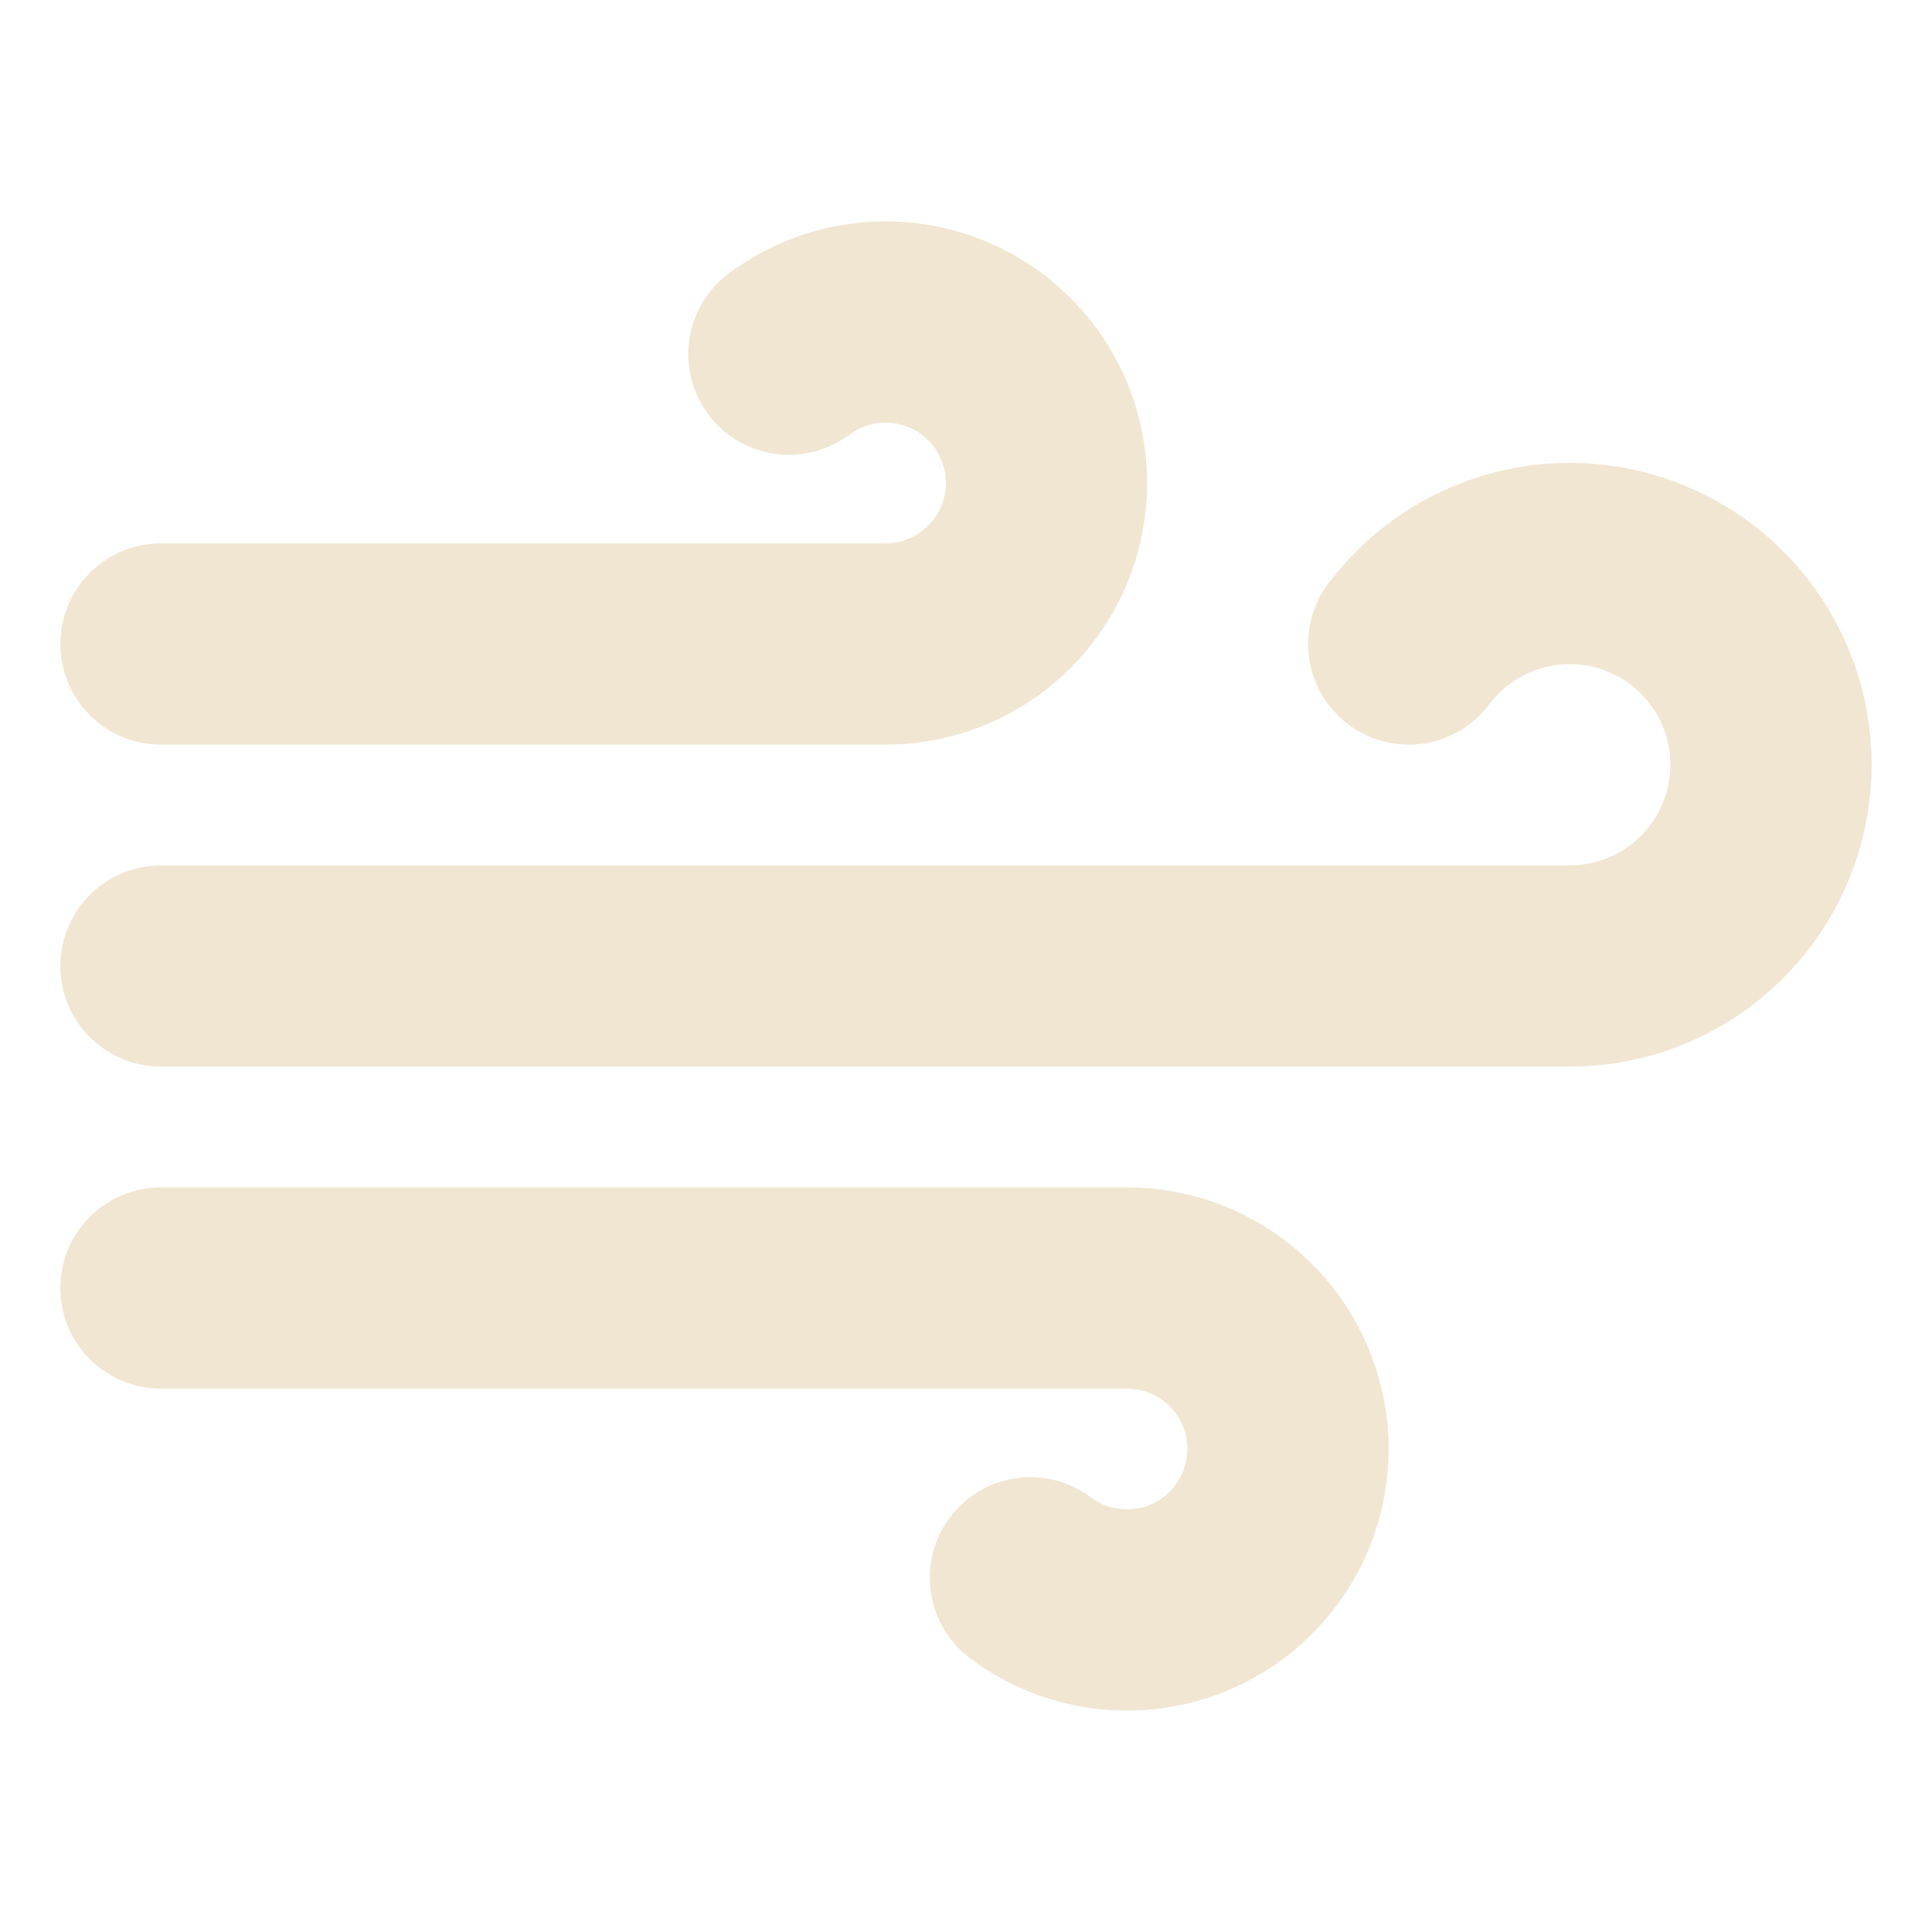
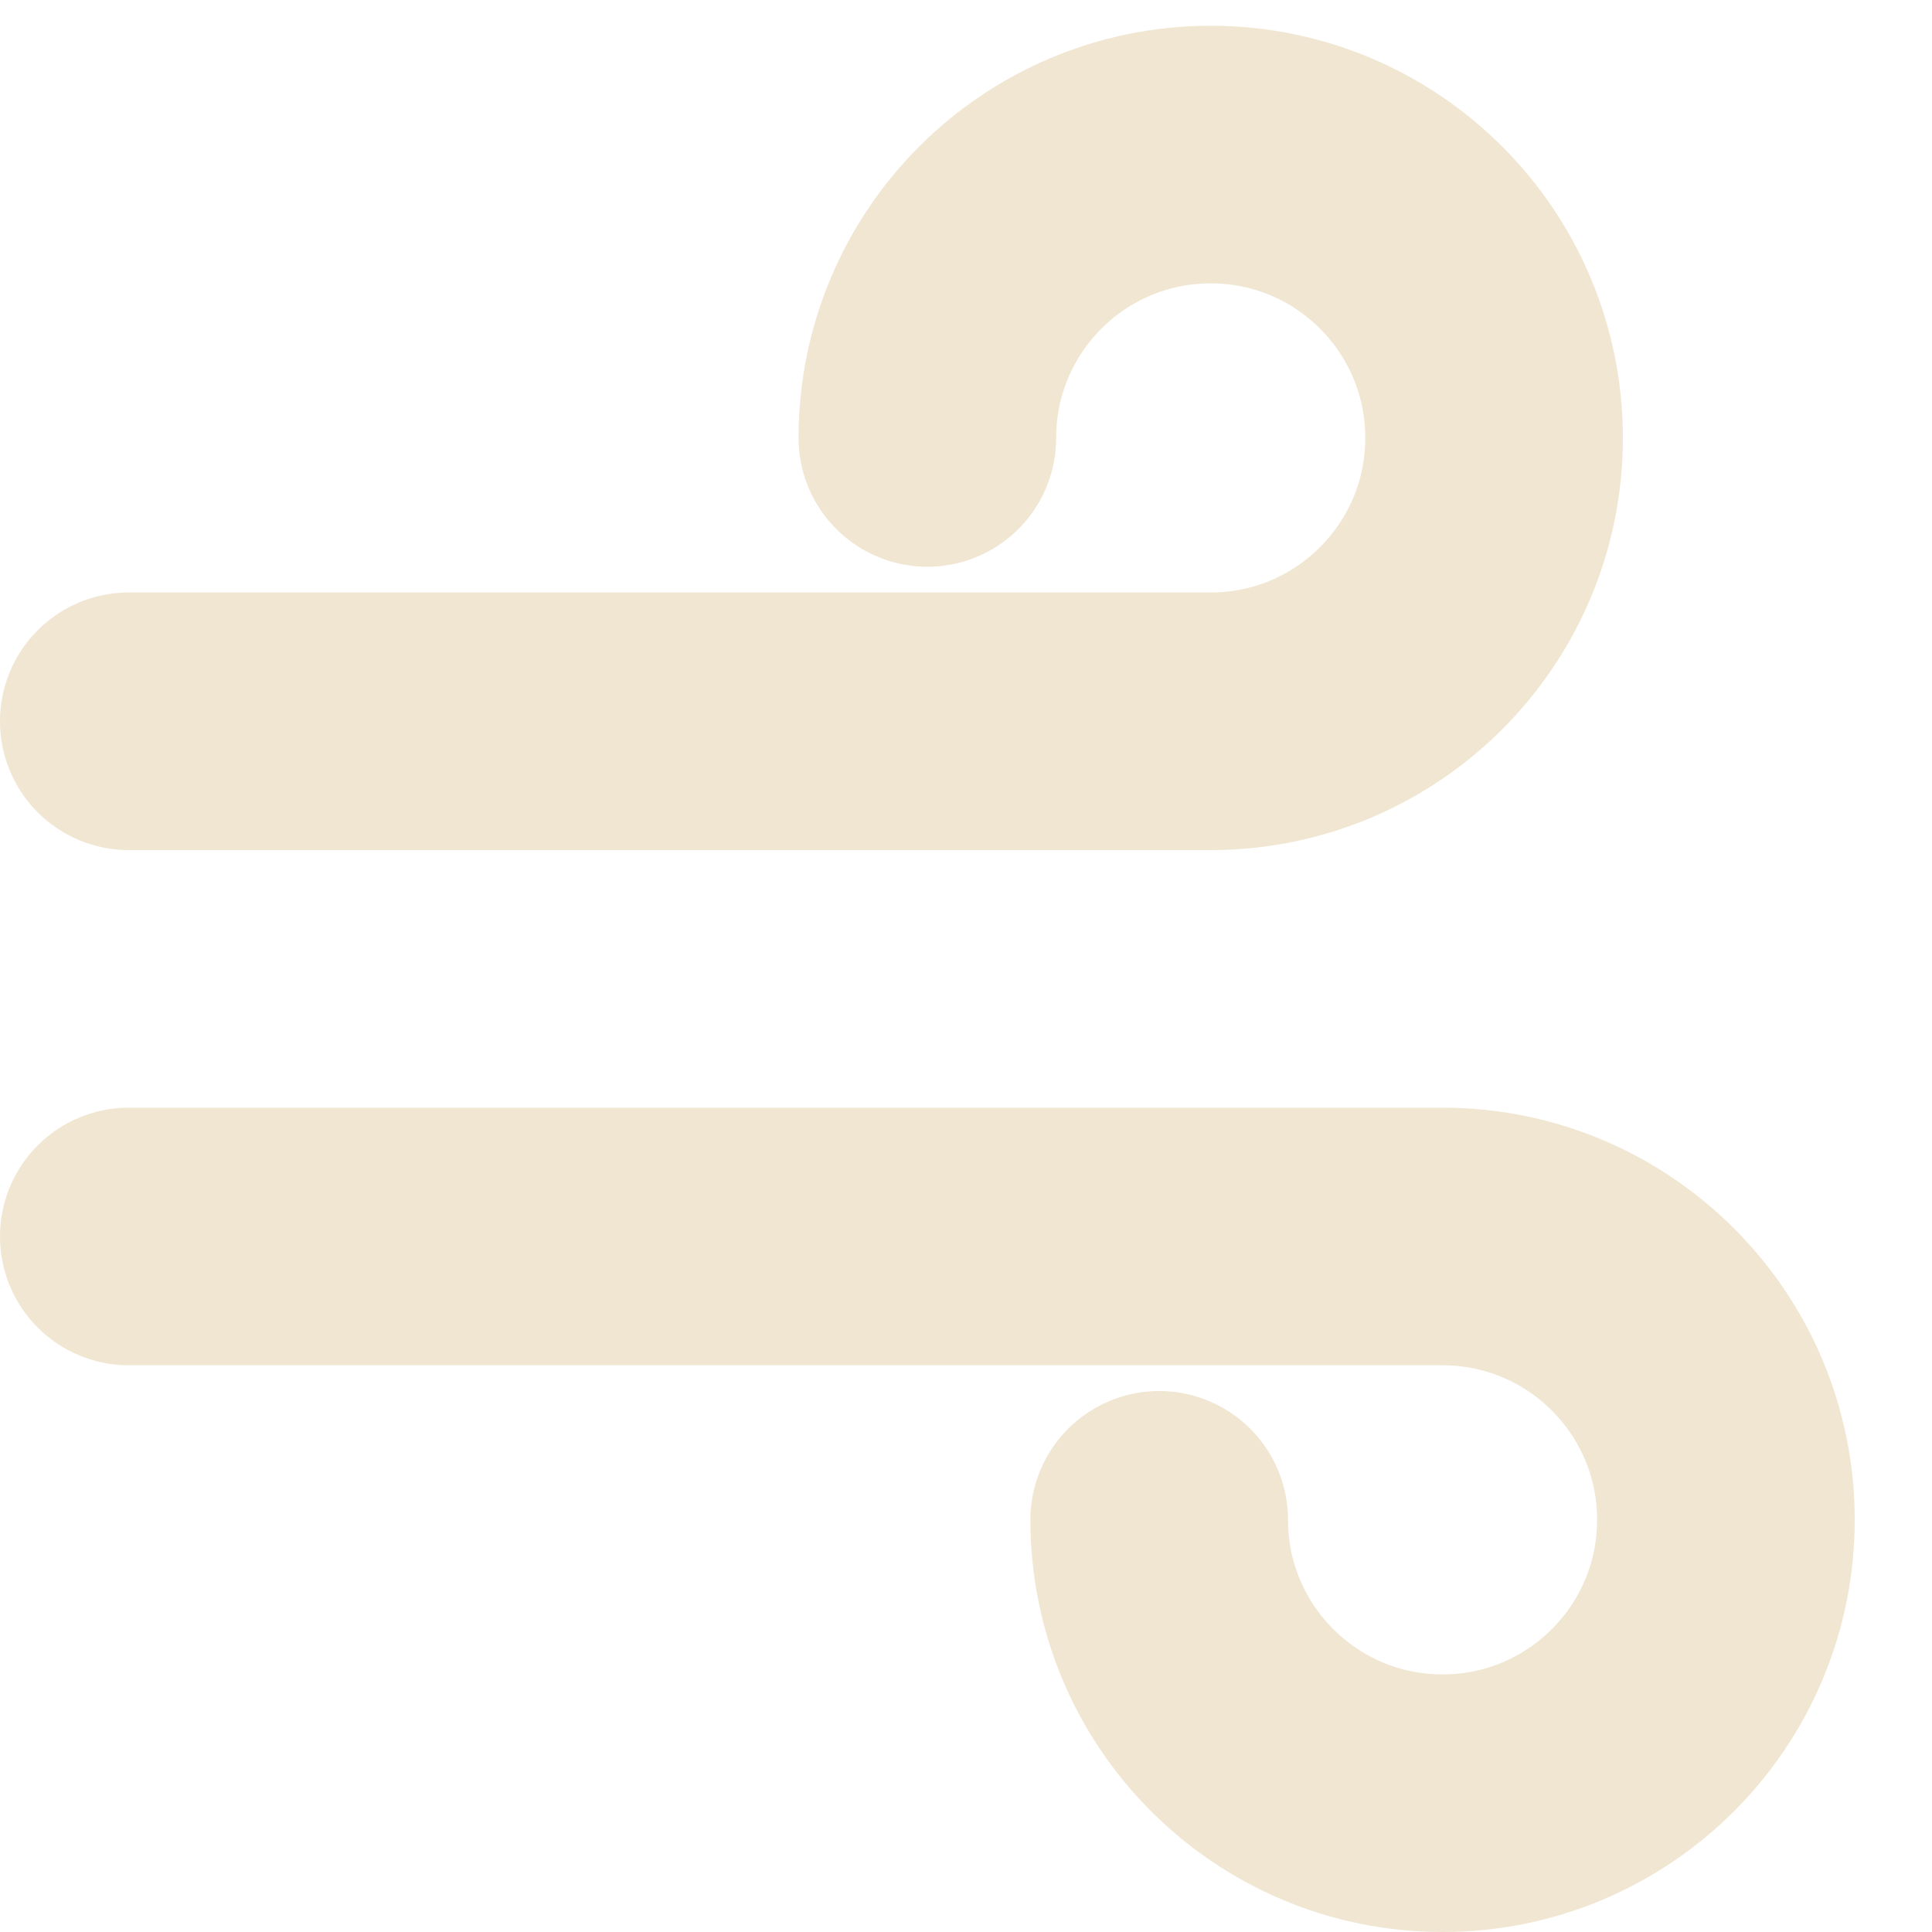
- <svg xmlns="http://www.w3.org/2000/svg" viewBox="0 0 24 24" fill="none" stroke="#f0e6d2" stroke-width="2.5" stroke-linecap="round" stroke-linejoin="round">
-   <path d="M12.8 19.6A2 2 0 1 0 14 16H2" />
-   <path d="M17.5 8a2.5 2.5 0 1 1 2 4H2" />
-   <path d="M9.8 4.4A2 2 0 1 1 11 8H2" />
+ <svg xmlns="http://www.w3.org/2000/svg" viewBox="0 0 15 15" fill="none" stroke="#f0e6d2" stroke-width="2" stroke-linecap="round">
+   <path d="M1 5.6h8.4a2.2 2.2 0 1 0-2.2-2.2M1 9.6h10.2a2.2 2.2 0 1 1-2.2 2.2" />
</svg>
